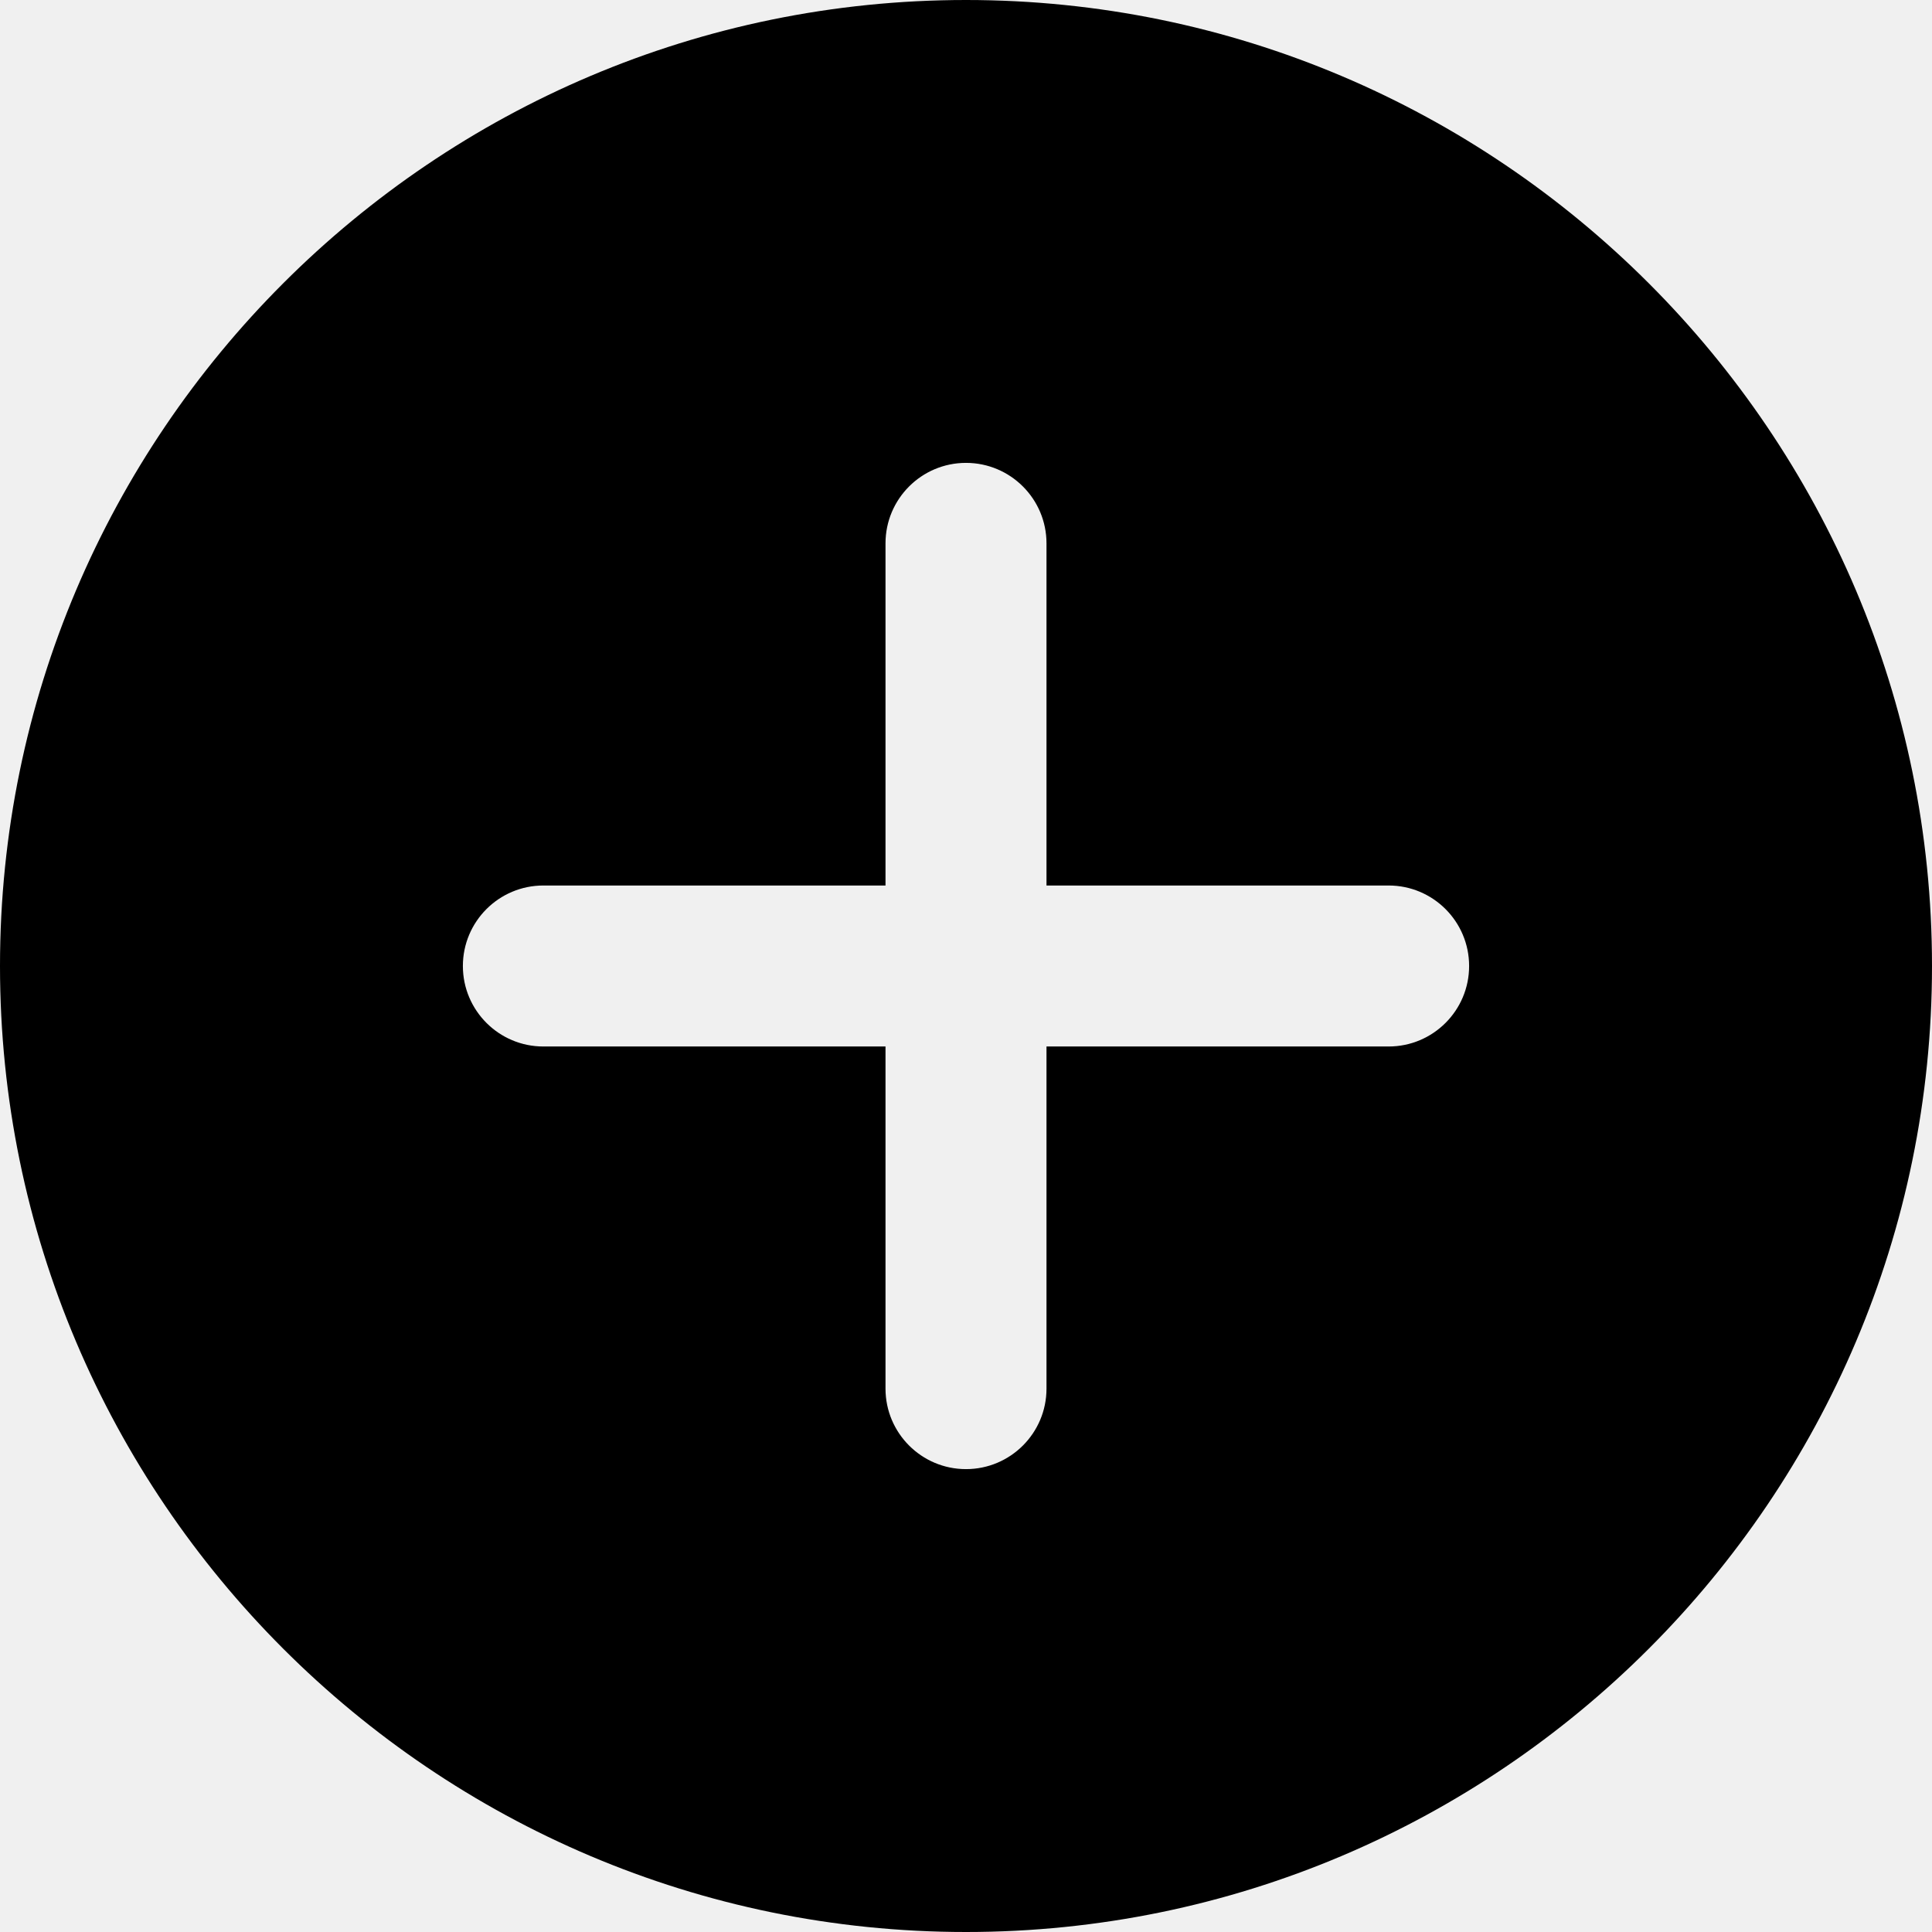
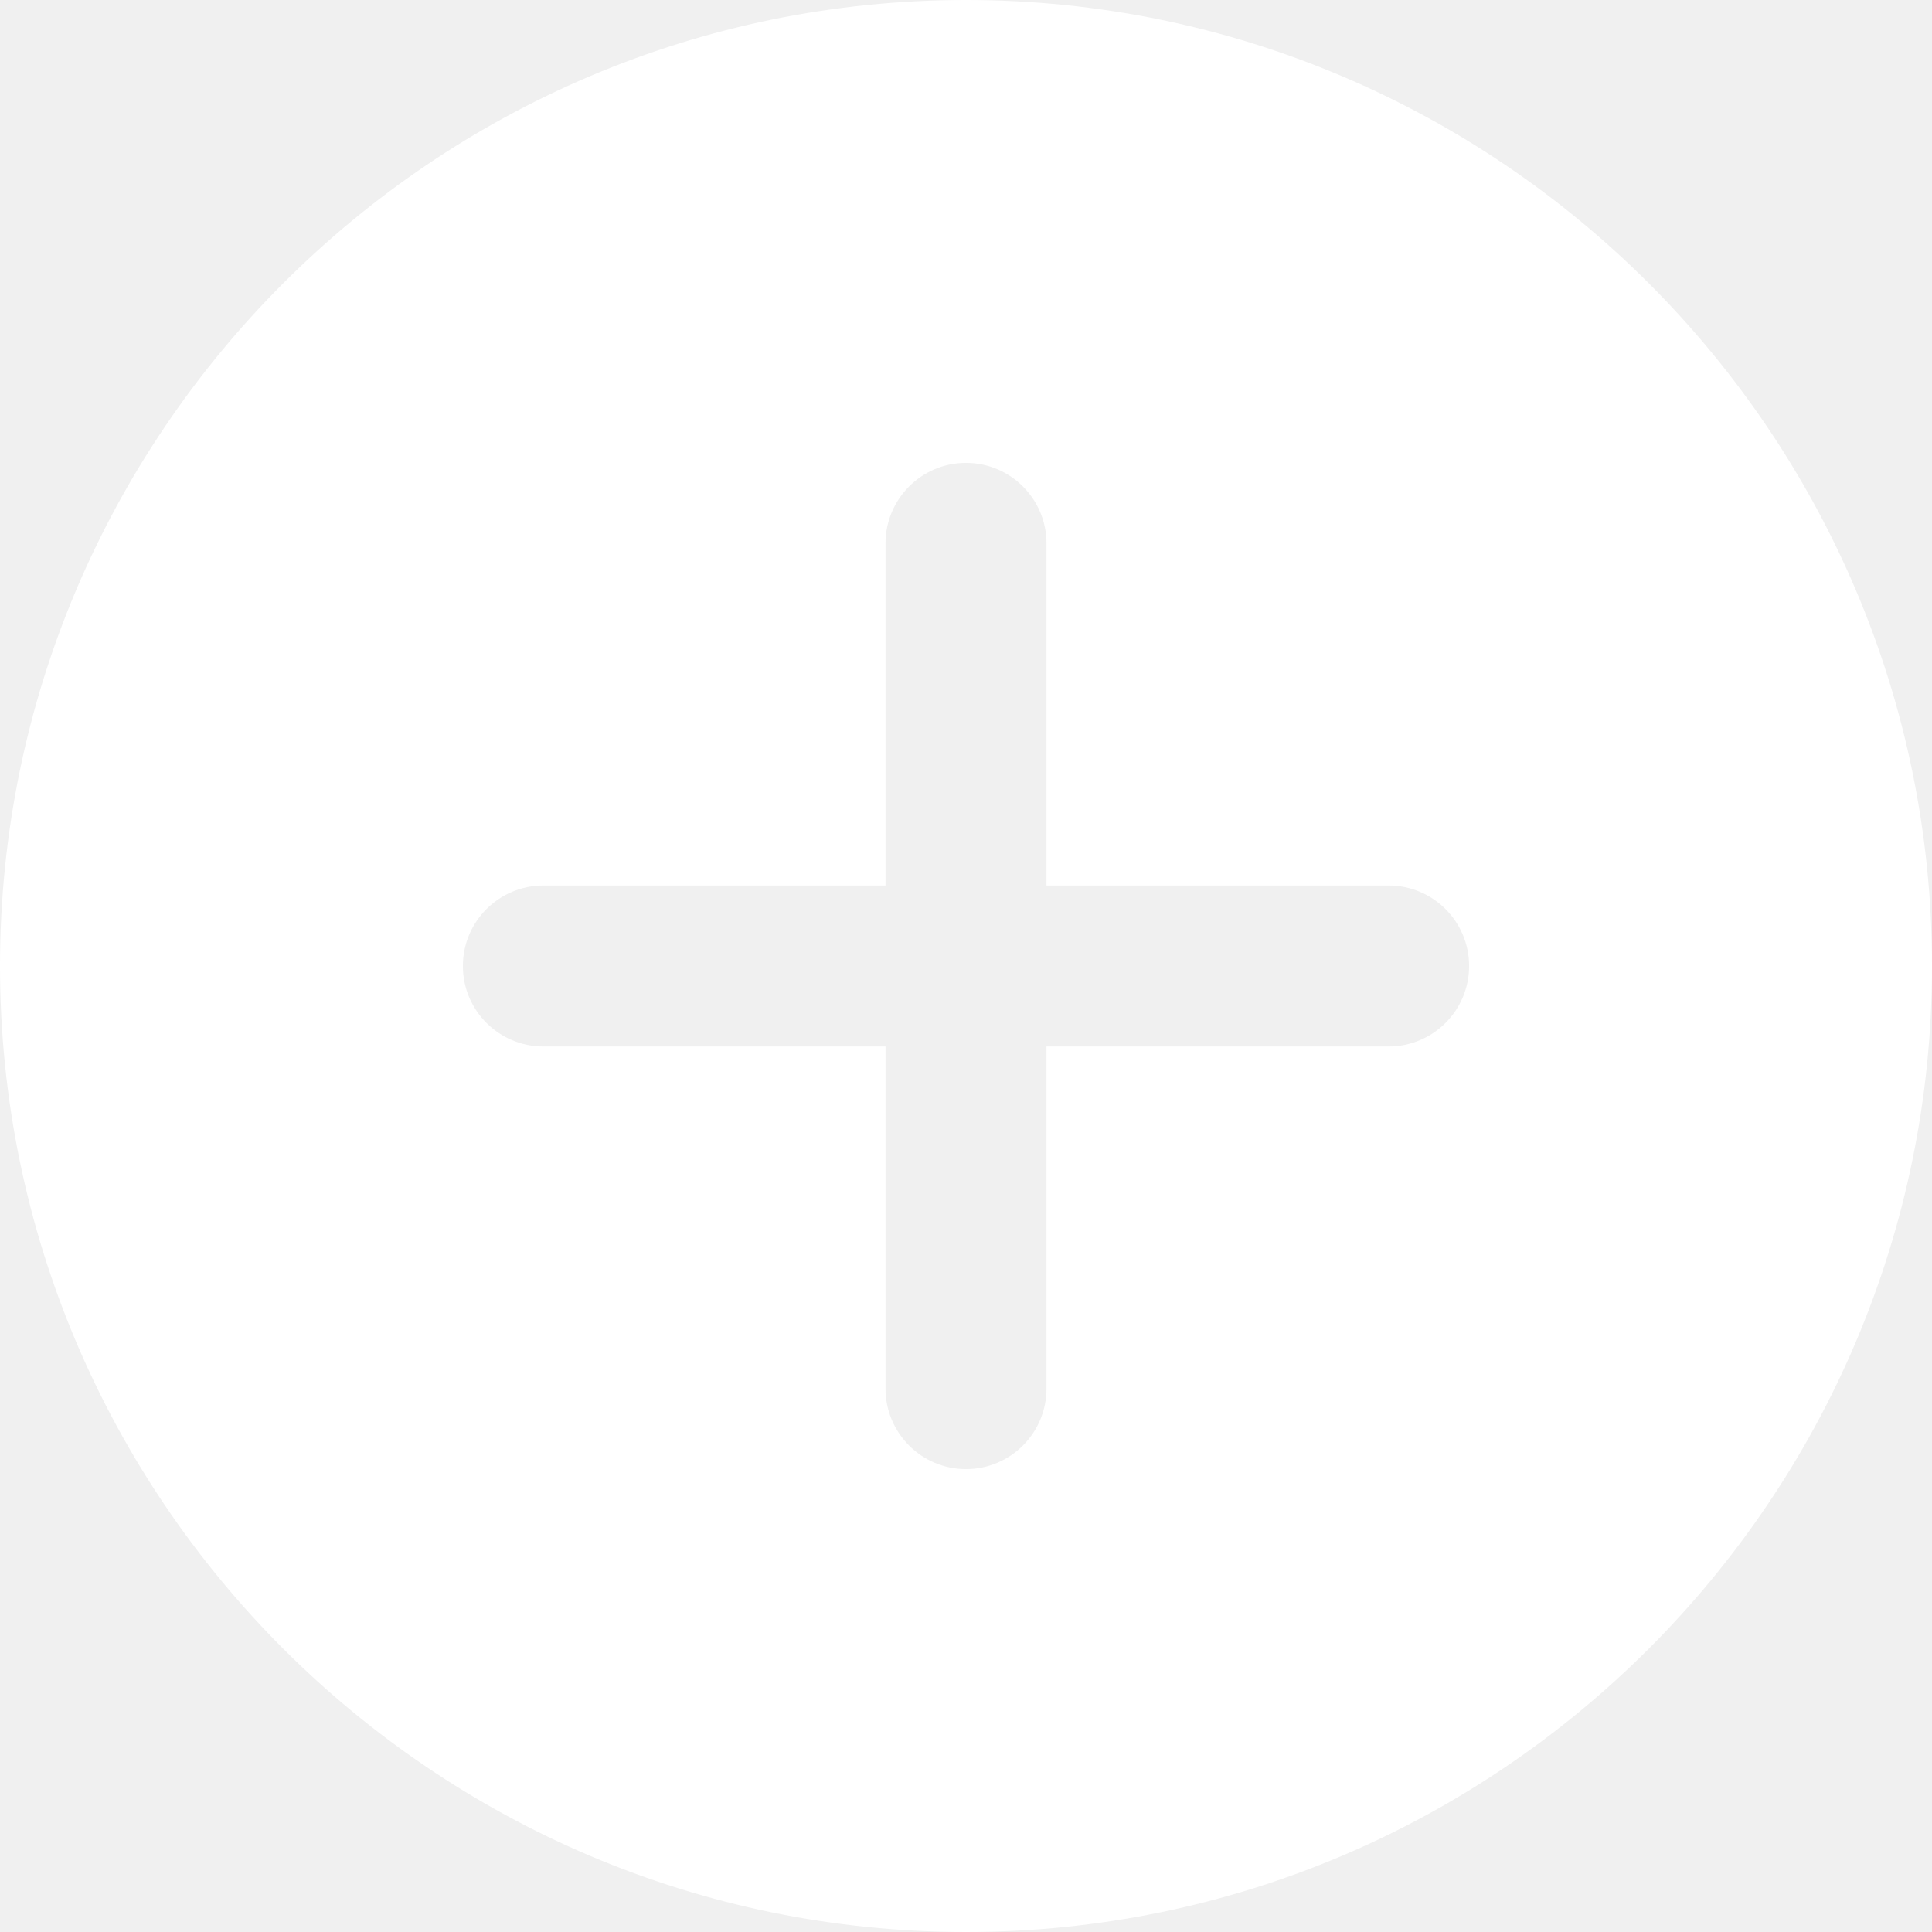
<svg xmlns="http://www.w3.org/2000/svg" height="512pt" viewBox="0 0 512 512" width="512pt">
-   <path d="m256 0c-141.164 0-256 114.836-256 256s114.836 256 256 256 256-114.836 256-256-114.836-256-256-256zm112 277.332h-90.668v90.668c0 11.777-9.555 21.332-21.332 21.332s-21.332-9.555-21.332-21.332v-90.668h-90.668c-11.777 0-21.332-9.555-21.332-21.332s9.555-21.332 21.332-21.332h90.668v-90.668c0-11.777 9.555-21.332 21.332-21.332s21.332 9.555 21.332 21.332v90.668h90.668c11.777 0 21.332 9.555 21.332 21.332s-9.555 21.332-21.332 21.332zm0 0" />
+   <path d="m256 0c-141.164 0-256 114.836-256 256s114.836 256 256 256 256-114.836 256-256-114.836-256-256-256zm112 277.332h-90.668v90.668c0 11.777-9.555 21.332-21.332 21.332s-21.332-9.555-21.332-21.332v-90.668h-90.668c-11.777 0-21.332-9.555-21.332-21.332s9.555-21.332 21.332-21.332h90.668v-90.668c0-11.777 9.555-21.332 21.332-21.332s21.332 9.555 21.332 21.332v90.668h90.668c11.777 0 21.332 9.555 21.332 21.332s-9.555 21.332-21.332 21.332zm0 0" fill="#fff" />
</svg>
